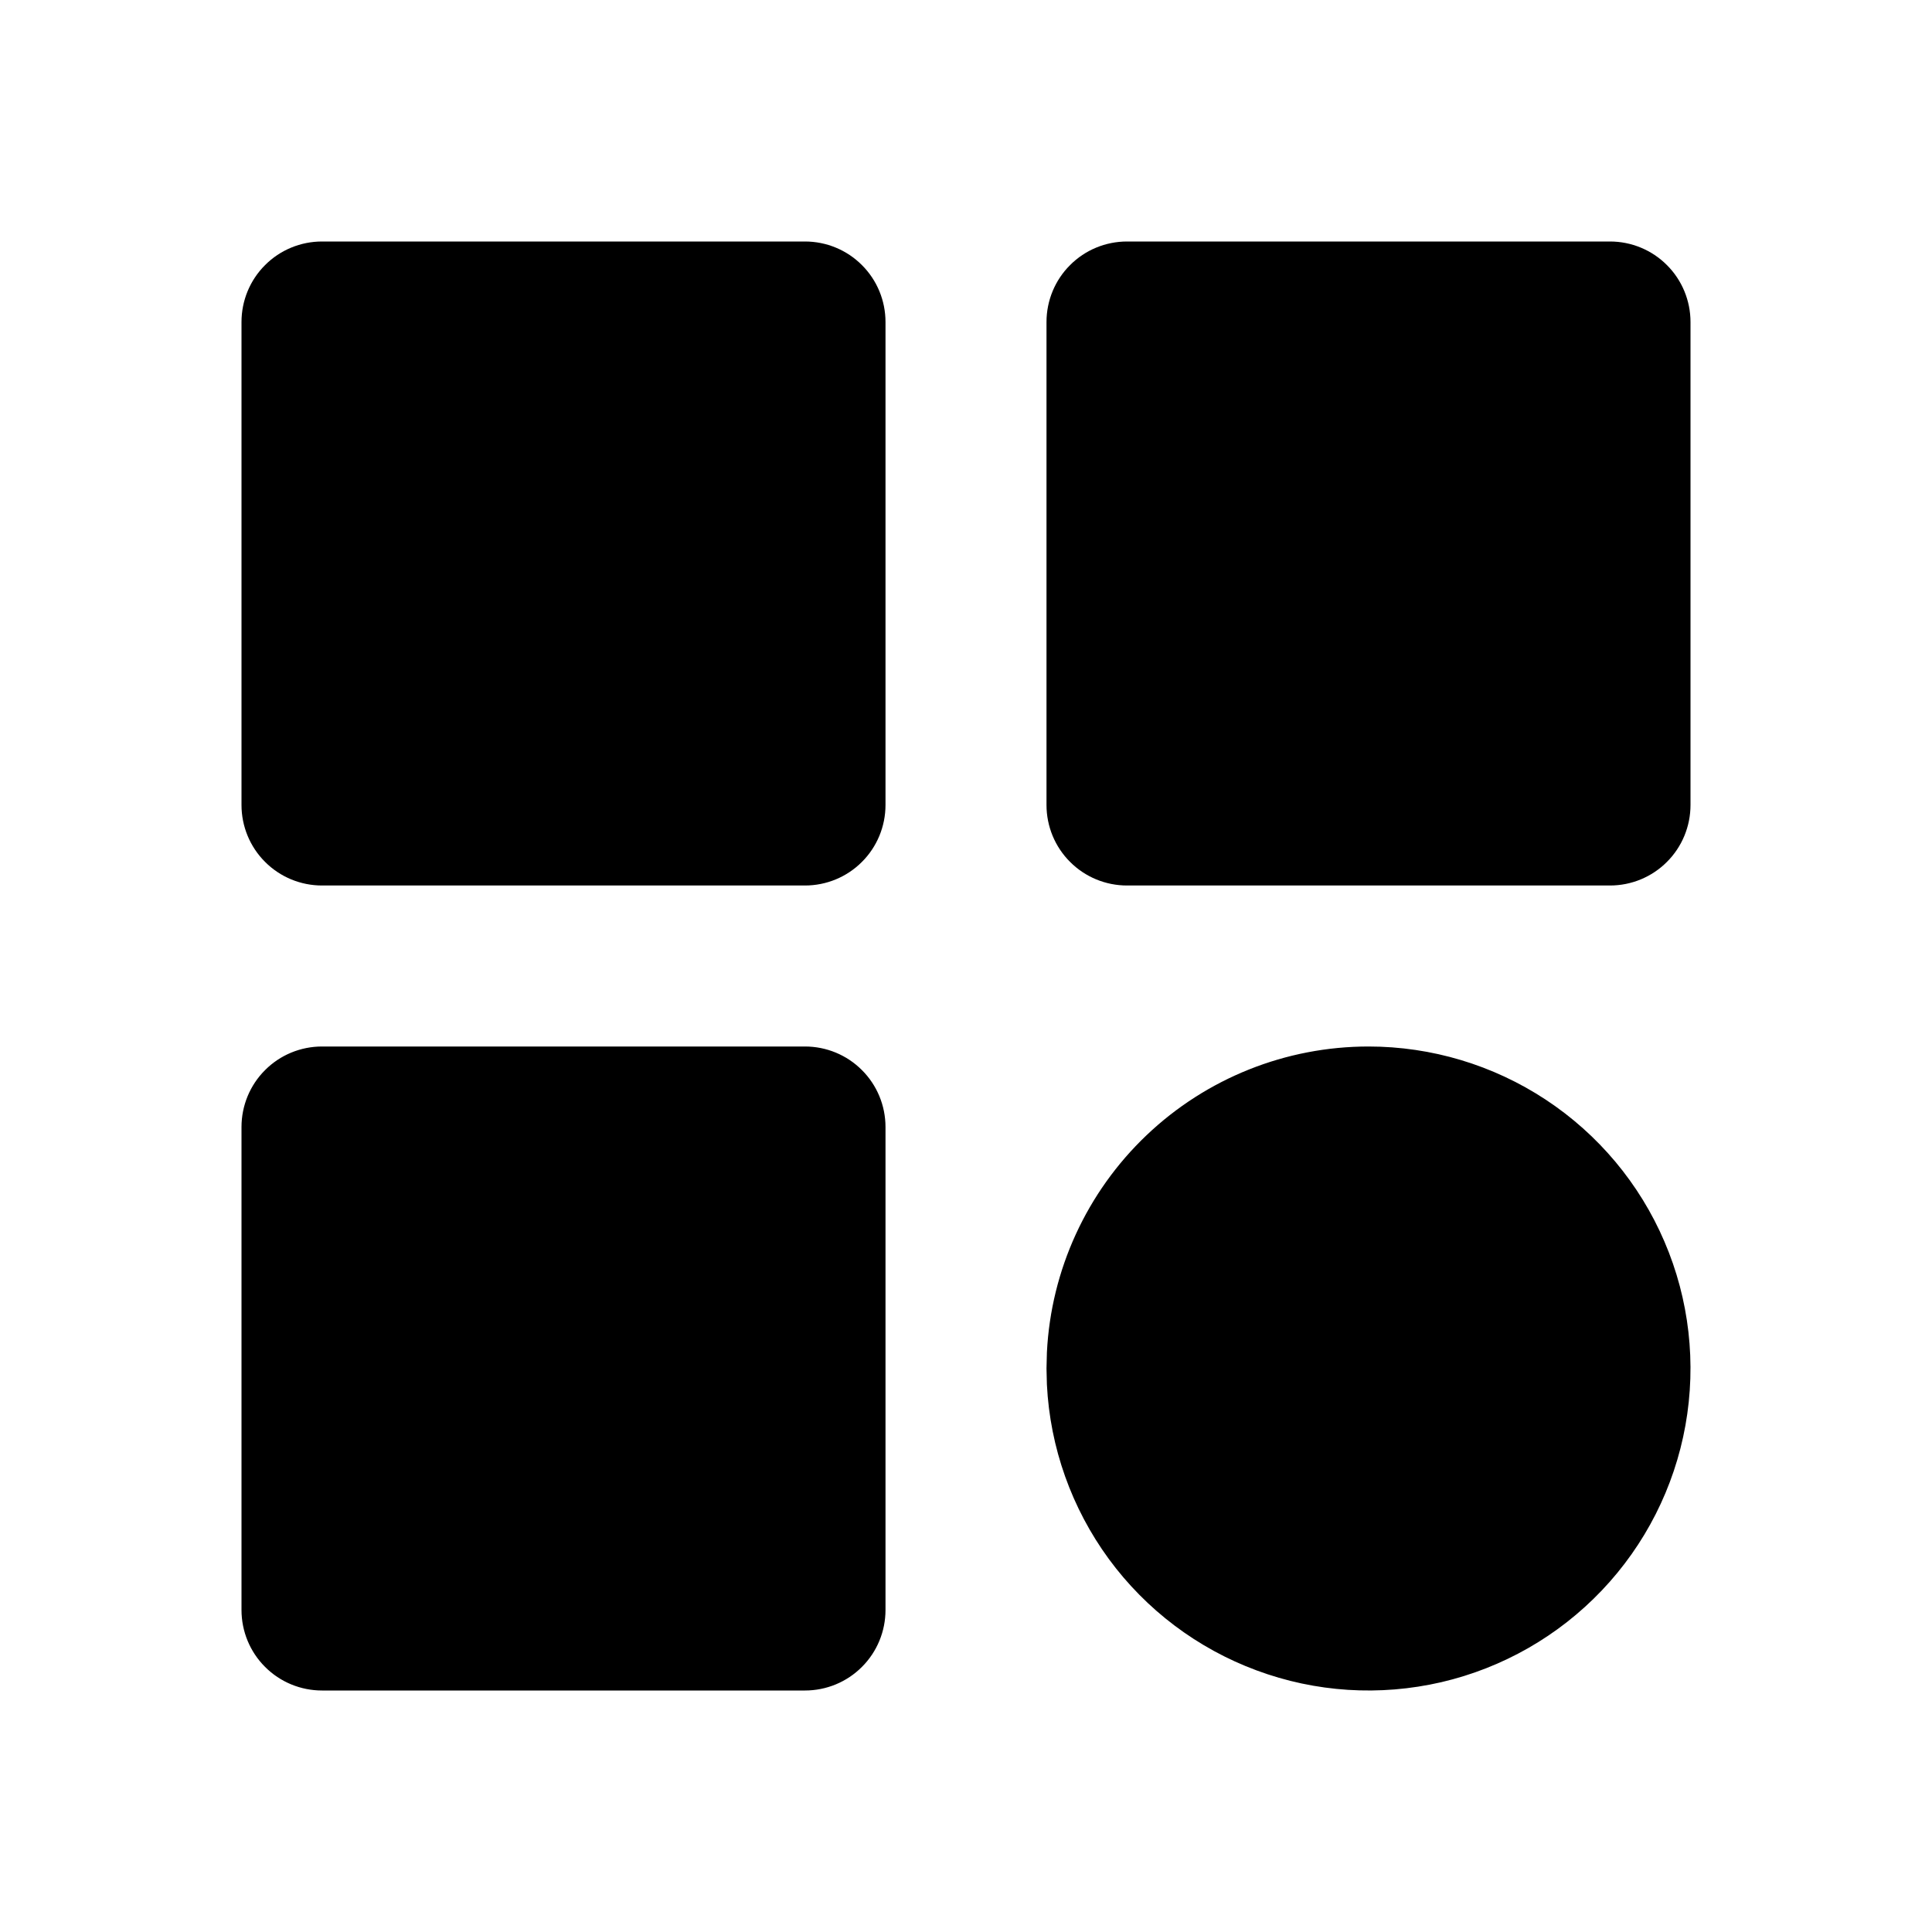
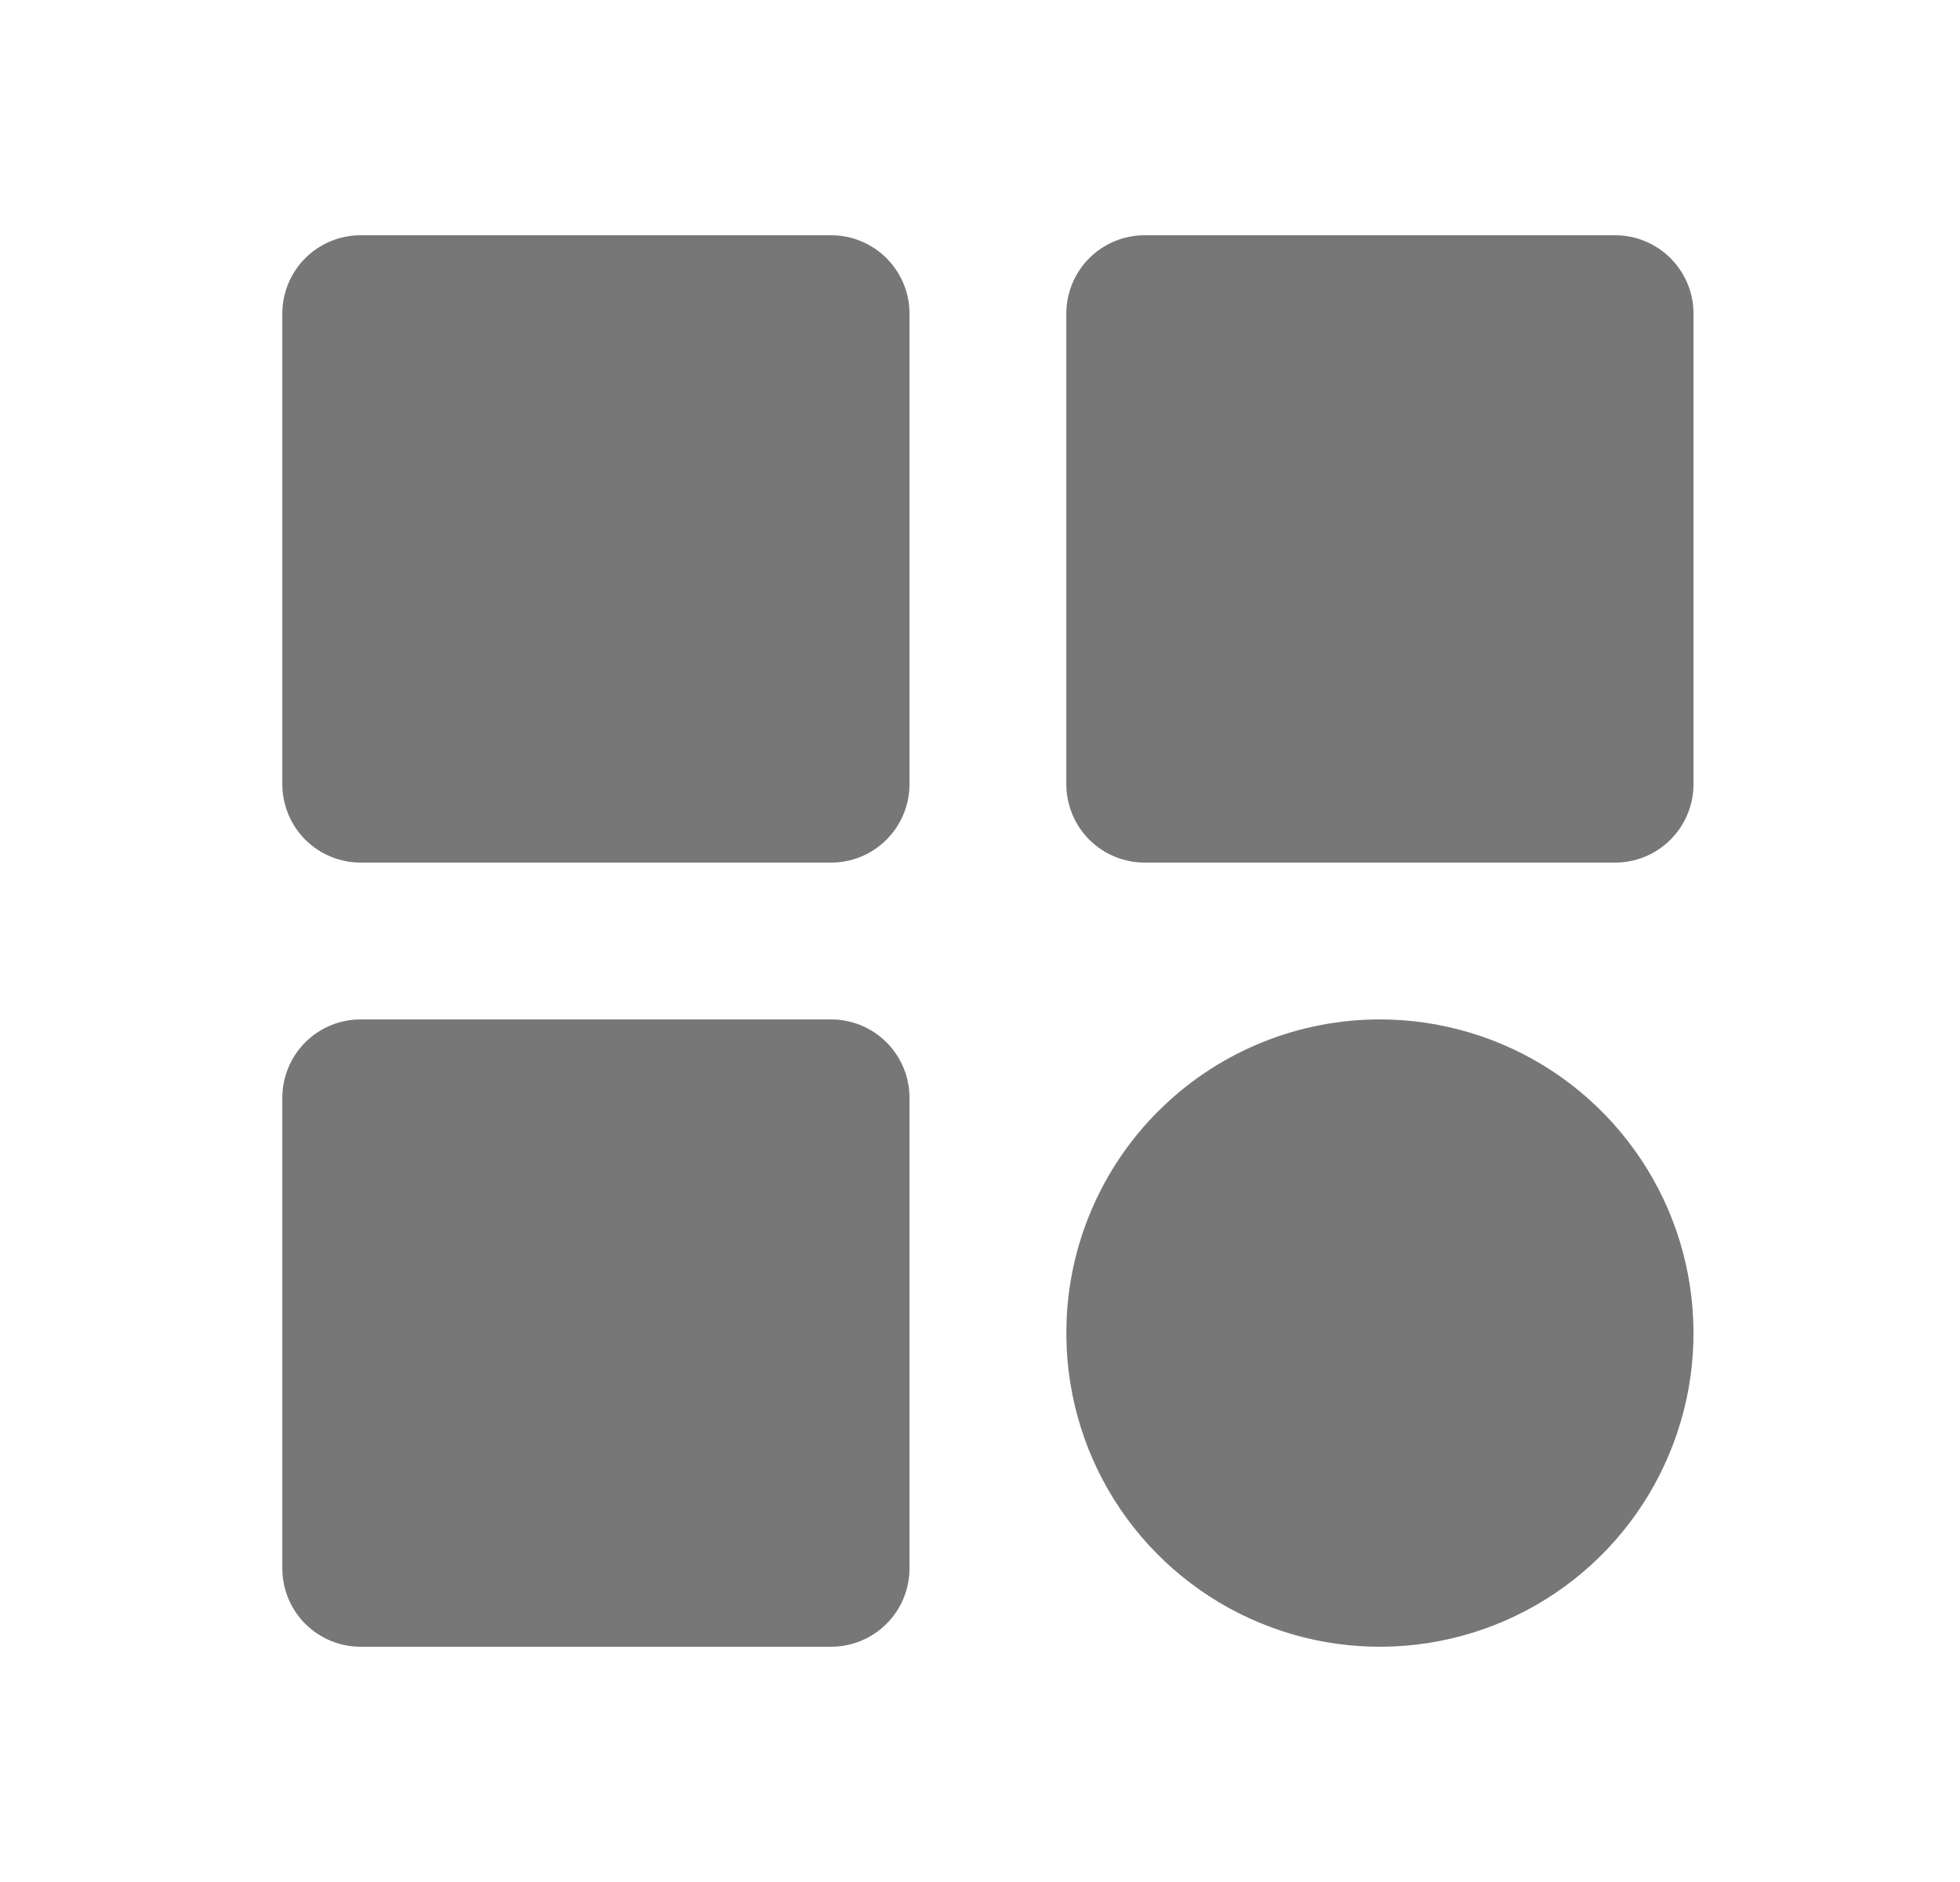
- <svg xmlns="http://www.w3.org/2000/svg" width="24" height="24" viewBox="0 0 24 24" fill="none">
-   <path d="M10 3H4C3.735 3 3.48 3.105 3.293 3.293C3.105 3.48 3 3.735 3 4V10C3 10.265 3.105 10.52 3.293 10.707C3.48 10.895 3.735 11 4 11H10C10.265 11 10.52 10.895 10.707 10.707C10.895 10.52 11 10.265 11 10V4C11 3.735 10.895 3.48 10.707 3.293C10.52 3.105 10.265 3 10 3ZM20 3H14C13.735 3 13.48 3.105 13.293 3.293C13.105 3.48 13 3.735 13 4V10C13 10.265 13.105 10.52 13.293 10.707C13.48 10.895 13.735 11 14 11H20C20.265 11 20.52 10.895 20.707 10.707C20.895 10.52 21 10.265 21 10V4C21 3.735 20.895 3.48 20.707 3.293C20.52 3.105 20.265 3 20 3ZM10 13H4C3.735 13 3.48 13.105 3.293 13.293C3.105 13.48 3 13.735 3 14V20C3 20.265 3.105 20.52 3.293 20.707C3.48 20.895 3.735 21 4 21H10C10.265 21 10.52 20.895 10.707 20.707C10.895 20.52 11 20.265 11 20V14C11 13.735 10.895 13.48 10.707 13.293C10.52 13.105 10.265 13 10 13ZM17 13C17.783 13 18.548 13.23 19.201 13.66C19.855 14.091 20.368 14.704 20.676 15.423C20.985 16.142 21.075 16.936 20.937 17.707C20.799 18.477 20.438 19.19 19.898 19.757C19.359 20.324 18.665 20.72 17.903 20.897C17.14 21.073 16.343 21.023 15.609 20.75C14.875 20.478 14.237 19.997 13.774 19.366C13.312 18.735 13.044 17.982 13.005 17.2L13 17L13.005 16.8C13.056 15.775 13.5 14.809 14.243 14.102C14.987 13.394 15.974 13 17 13Z" fill="black" />
+ <svg xmlns="http://www.w3.org/2000/svg" width="25" height="24" viewBox="0 0 25 24" fill="none">
+   <path d="M10.601 3H4.601C4.335 3 4.081 3.105 3.893 3.293C3.706 3.48 3.601 3.735 3.601 4V10C3.601 10.265 3.706 10.52 3.893 10.707C4.081 10.895 4.335 11 4.601 11H10.601C10.866 11 11.12 10.895 11.308 10.707C11.495 10.52 11.601 10.265 11.601 10V4C11.601 3.735 11.495 3.48 11.308 3.293C11.12 3.105 10.866 3 10.601 3ZM20.601 3H14.601C14.335 3 14.081 3.105 13.893 3.293C13.706 3.48 13.601 3.735 13.601 4V10C13.601 10.265 13.706 10.52 13.893 10.707C14.081 10.895 14.335 11 14.601 11H20.601C20.866 11 21.12 10.895 21.308 10.707C21.495 10.52 21.601 10.265 21.601 10V4C21.601 3.735 21.495 3.48 21.308 3.293C21.12 3.105 20.866 3 20.601 3ZM10.601 13H4.601C4.335 13 4.081 13.105 3.893 13.293C3.706 13.48 3.601 13.735 3.601 14V20C3.601 20.265 3.706 20.52 3.893 20.707C4.081 20.895 4.335 21 4.601 21H10.601C10.866 21 11.12 20.895 11.308 20.707C11.495 20.52 11.601 20.265 11.601 20V14C11.601 13.735 11.495 13.48 11.308 13.293C11.12 13.105 10.866 13 10.601 13ZM17.601 13C18.383 13 19.149 13.23 19.802 13.66C20.455 14.091 20.968 14.704 21.277 15.423C21.585 16.142 21.676 16.936 21.538 17.707C21.399 18.477 21.038 19.19 20.499 19.757C19.959 20.324 19.266 20.72 18.503 20.897C17.741 21.073 16.943 21.023 16.209 20.75C15.476 20.478 14.838 19.997 14.375 19.366C13.912 18.735 13.645 17.982 13.606 17.2L13.601 17L13.606 16.8C13.657 15.775 14.1 14.809 14.844 14.102C15.587 13.394 16.574 13 17.601 13Z" fill="#777777" />
</svg>
